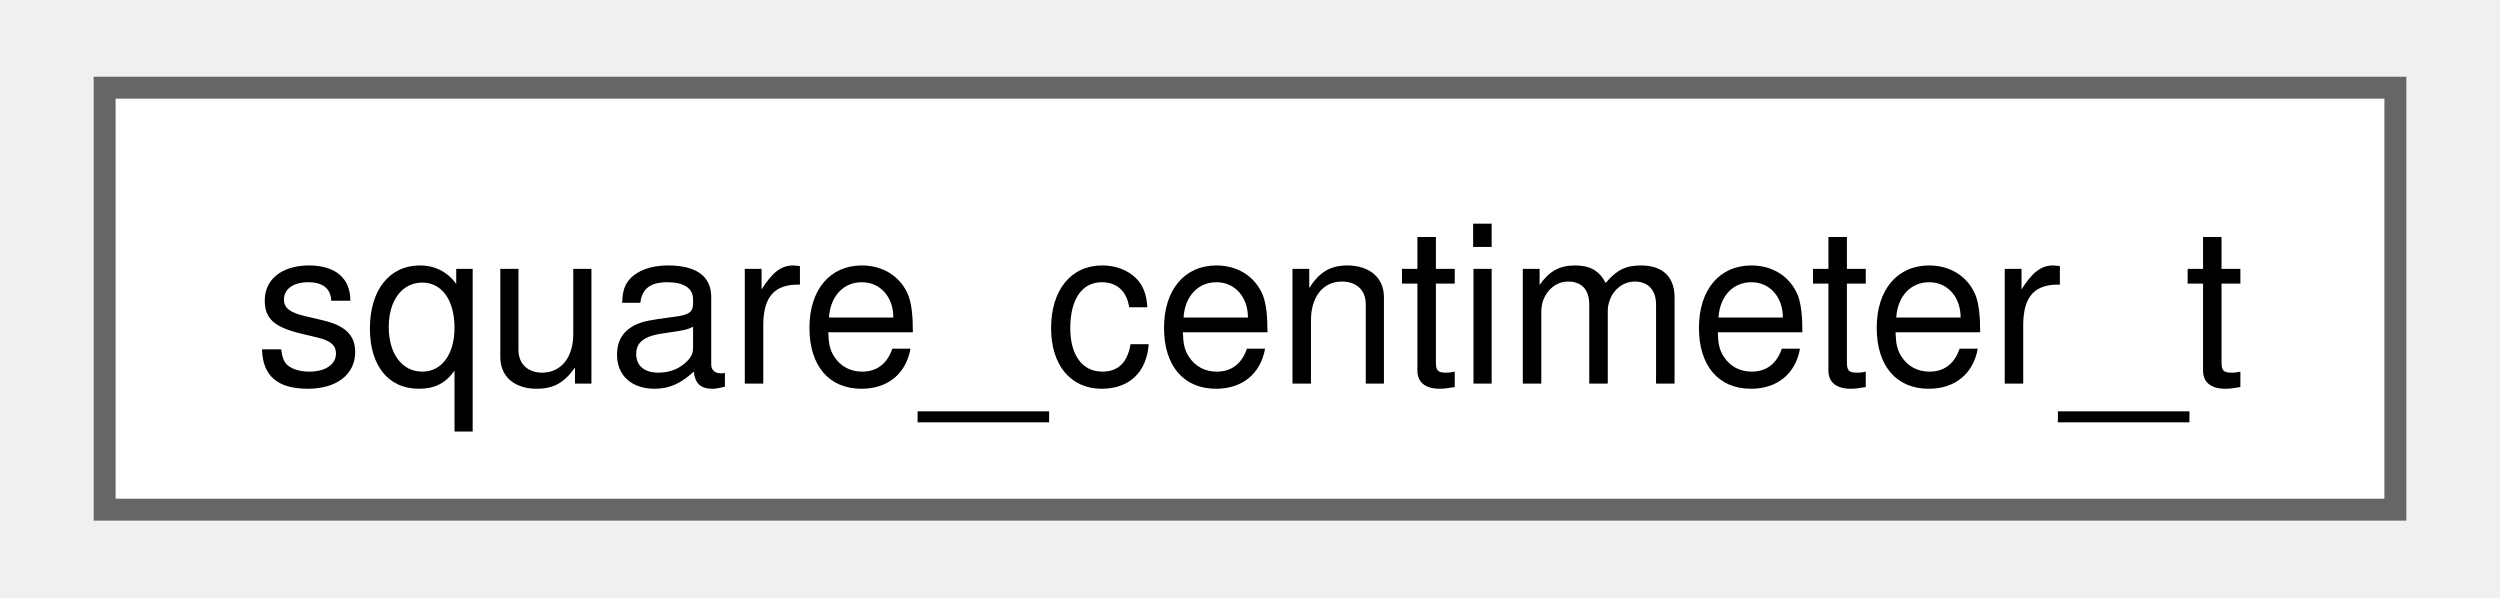
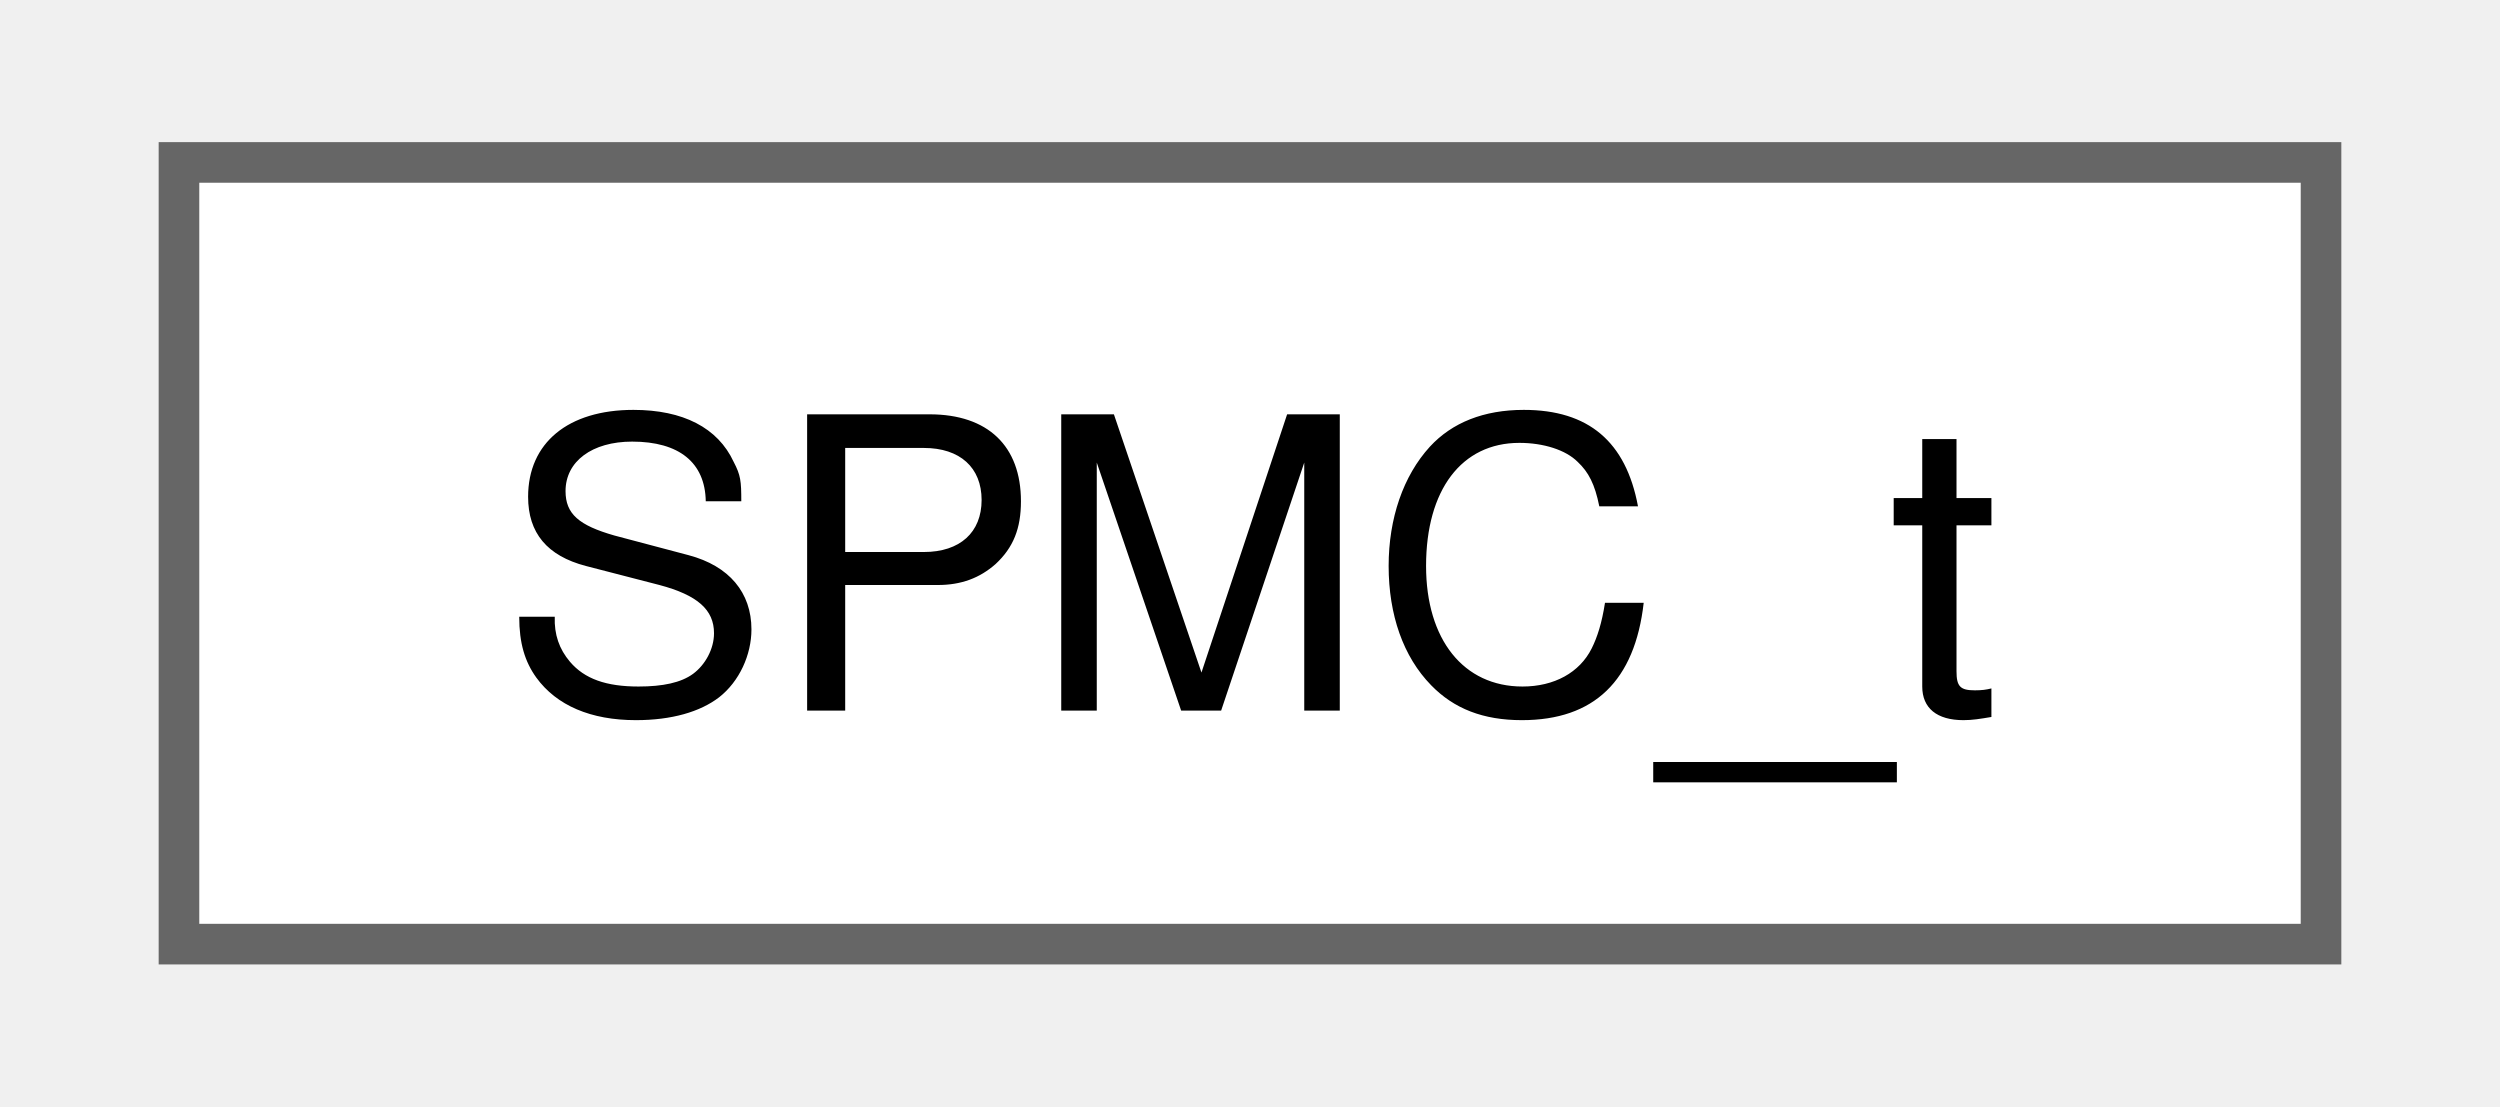
- <svg xmlns="http://www.w3.org/2000/svg" xmlns:xlink="http://www.w3.org/1999/xlink" width="113pt" height="27pt" viewBox="0.00 0.00 112.50 27.25">
+ <svg xmlns="http://www.w3.org/2000/svg" xmlns:xlink="http://www.w3.org/1999/xlink" width="61pt" height="27pt" viewBox="0.00 0.00 60.75 27.25">
  <g id="graph0" class="graph" transform="scale(1 1) rotate(0) translate(4 23.25)">
    <g id="Node000000" class="node">
      <g id="a_Node000000">
-         <a xlink:href="structsquare__centimeter__t.html" target="_top" xlink:title=" ">
-           <polygon fill="white" stroke="#666666" points="104.5,-19.25 0,-19.25 0,0 104.5,0 104.5,-19.25" />
-           <text text-anchor="middle" x="52.25" y="-5.75" font-family="Helvetica,sans-Serif" font-size="10.00">square_centimeter_t</text>
+         <a xlink:href="structSPMC__t.html" target="_top" xlink:title=" ">
+           <polygon fill="white" stroke="#666666" points="52.75,-19.25 0,-19.25 0,0 52.75,0 52.75,-19.25" />
+           <text text-anchor="middle" x="26.38" y="-5.75" font-family="Helvetica,sans-Serif" font-size="10.00">SPMC_t</text>
        </a>
      </g>
    </g>
  </g>
</svg>
